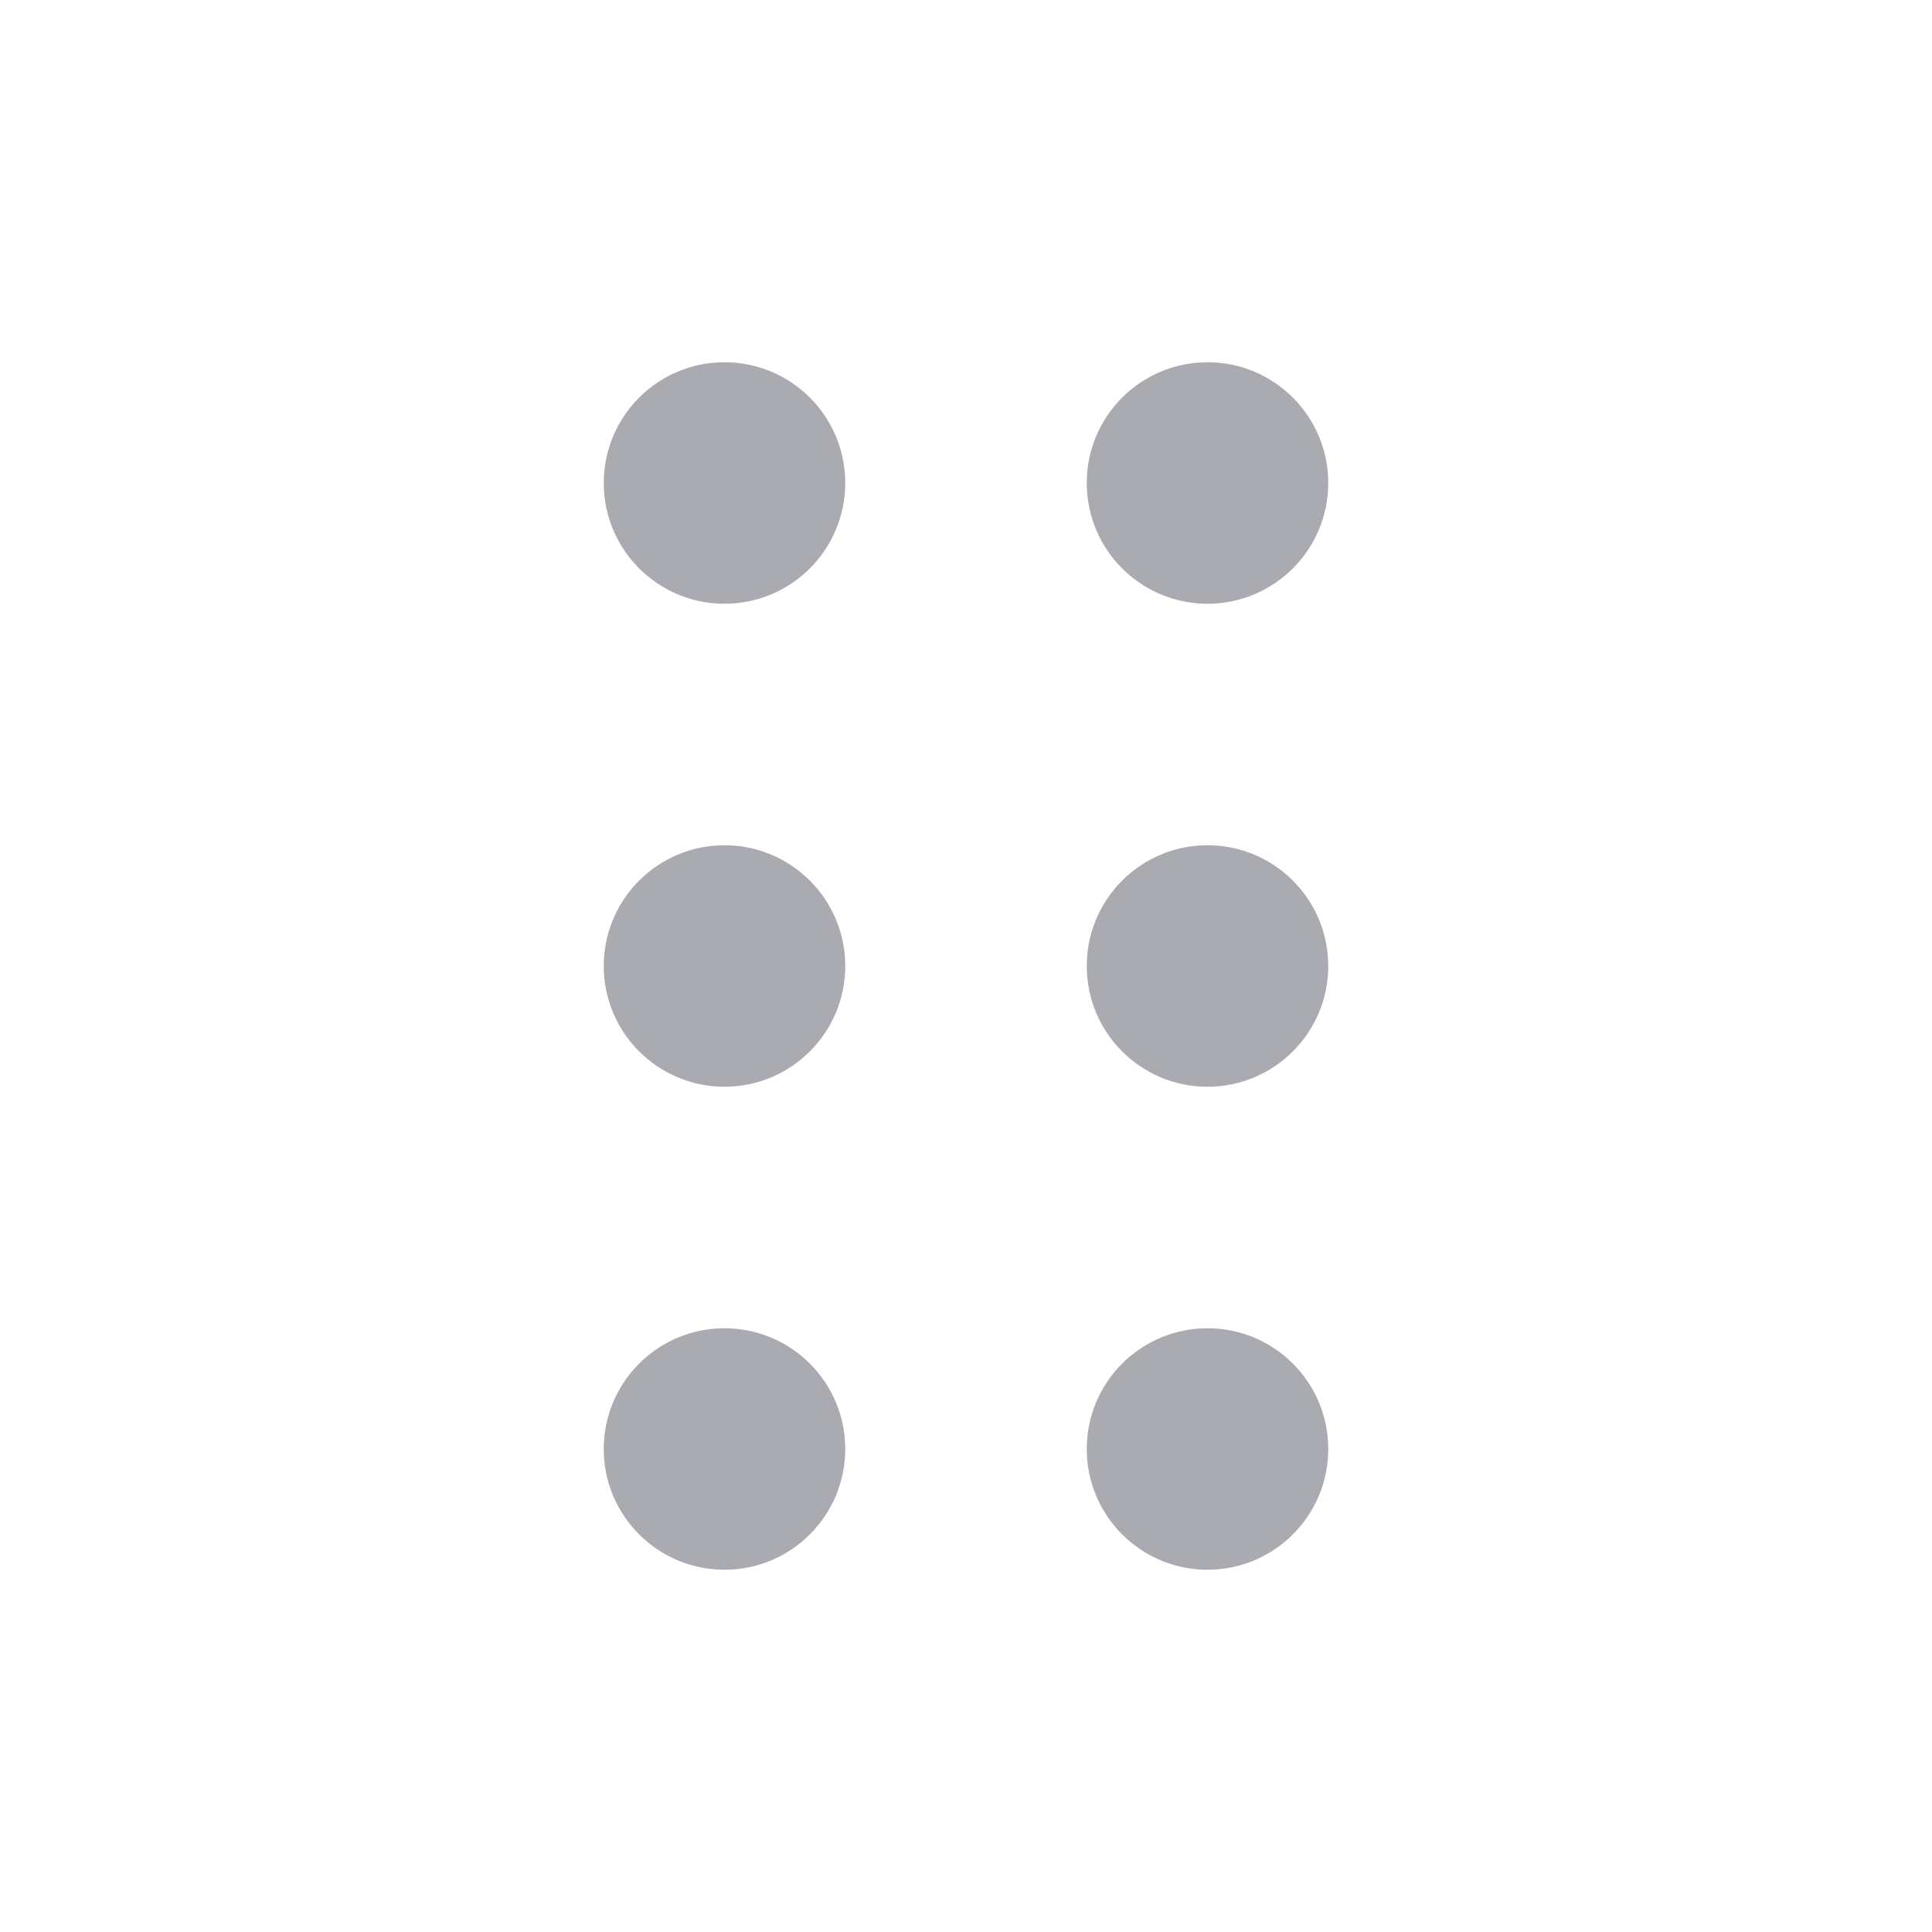
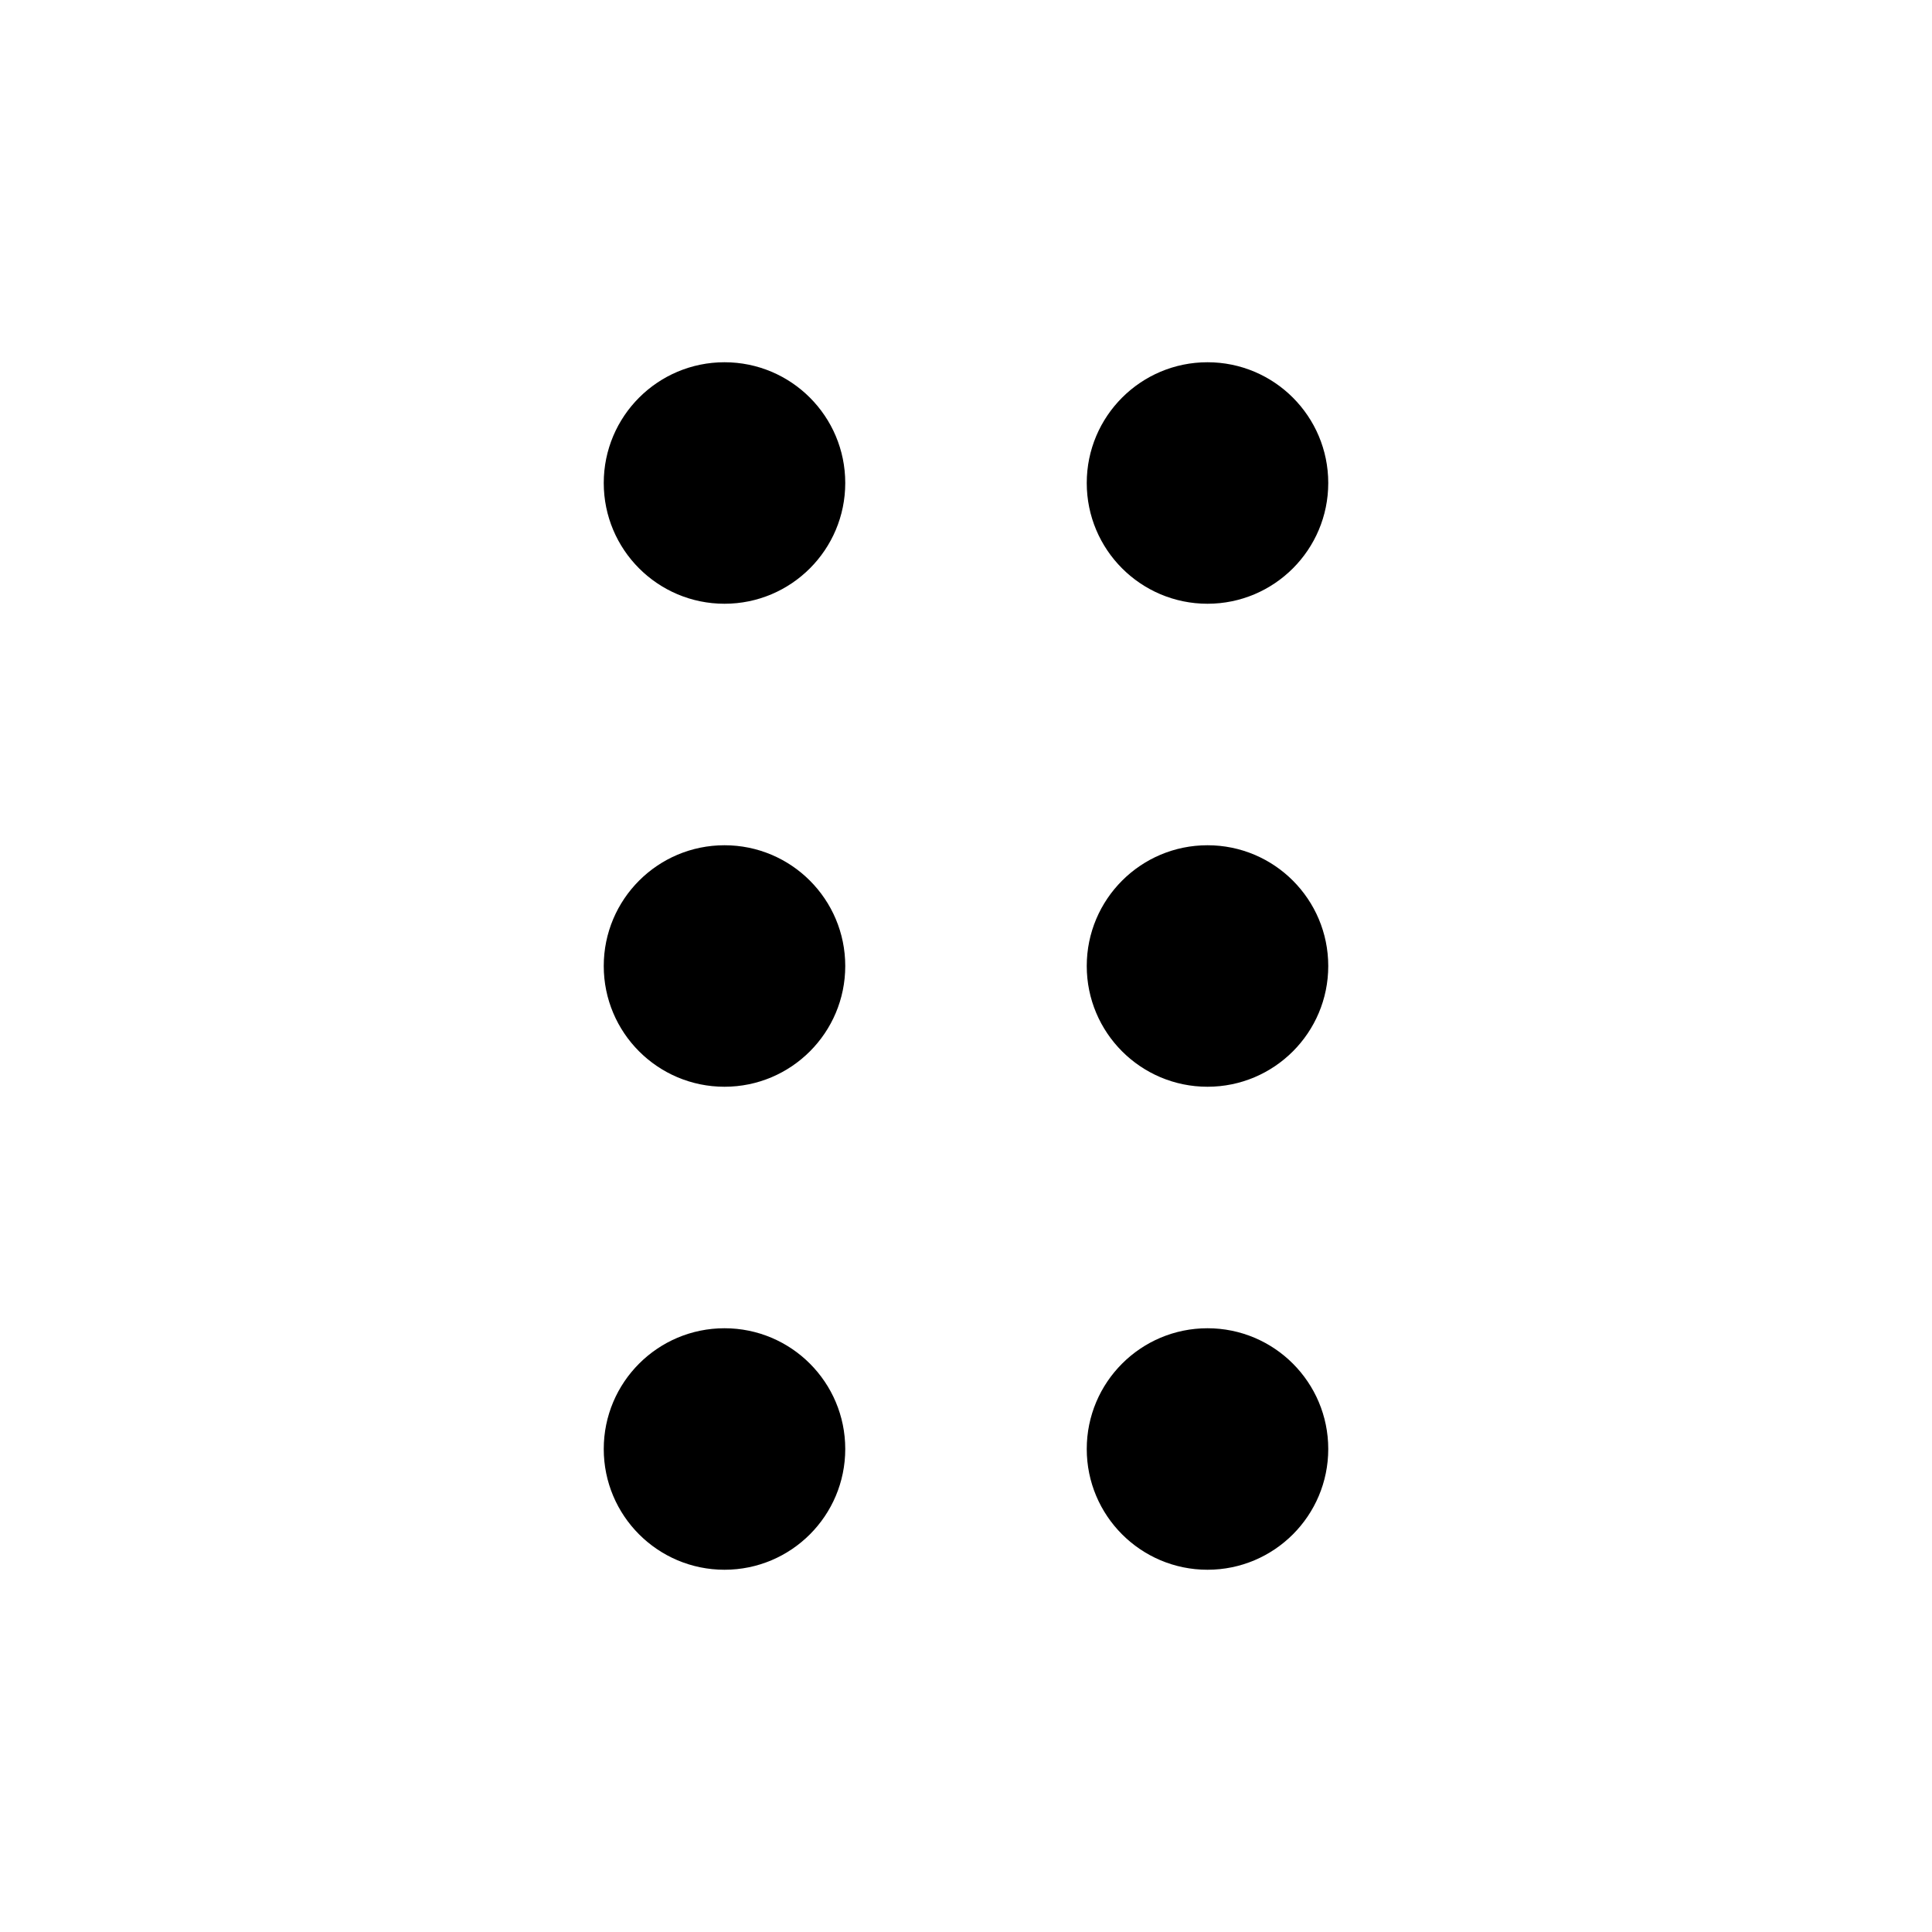
- <svg xmlns="http://www.w3.org/2000/svg" height="16" width="16" version="1.1" id="svg6">
-   <defs id="defs10" />
-   <path id="path376" style="fill:#555761;stroke-width:2.58;stroke-linecap:round;stroke-linejoin:round;-inkscape-stroke:none;stop-color:#000000;opacity:0.5" d="M 6 3 A 1 1 0 0 0 5 4 A 1 1 0 0 0 6 5 A 1 1 0 0 0 7 4 A 1 1 0 0 0 6 3 z M 10 3 A 1 1 0 0 0 9 4 A 1 1 0 0 0 10 5 A 1 1 0 0 0 11 4 A 1 1 0 0 0 10 3 z M 6 7 A 1 1 0 0 0 5 8 A 1 1 0 0 0 6 9 A 1 1 0 0 0 7 8 A 1 1 0 0 0 6 7 z M 10 7 A 1 1 0 0 0 9 8 A 1 1 0 0 0 10 9 A 1 1 0 0 0 11 8 A 1 1 0 0 0 10 7 z M 6 11 A 1 1 0 0 0 5 12 A 1 1 0 0 0 6 13 A 1 1 0 0 0 7 12 A 1 1 0 0 0 6 11 z M 10 11 A 1 1 0 0 0 9 12 A 1 1 0 0 0 10 13 A 1 1 0 0 0 11 12 A 1 1 0 0 0 10 11 z " />
+ <svg xmlns="http://www.w3.org/2000/svg" xmlns:ns1="https://www.gtk.org/grappa" ns1:version="1" ns1:state="0" id="svg6" width="16" height="16">
+   <path id="path376" class="foreground foreground-fill" fill="url(#gpa:foreground) rgb(0,0,0)" fill-opacity="1" fill-rule="nonzero" d="M 6 3 A 1 1 0 0 0 5 4 A 1 1 0 0 0 6 5 A 1 1 0 0 0 7 4 A 1 1 0 0 0 6 3 Z M 10 3 A 1 1 0 0 0 9 4 A 1 1 0 0 0 10 5 A 1 1 0 0 0 11 4 A 1 1 0 0 0 10 3 Z M 6 7 A 1 1 0 0 0 5 8 A 1 1 0 0 0 6 9 A 1 1 0 0 0 7 8 A 1 1 0 0 0 6 7 Z M 10 7 A 1 1 0 0 0 9 8 A 1 1 0 0 0 10 9 A 1 1 0 0 0 11 8 A 1 1 0 0 0 10 7 Z M 6 11 A 1 1 0 0 0 5 12 A 1 1 0 0 0 6 13 A 1 1 0 0 0 7 12 A 1 1 0 0 0 6 11 Z M 10 11 A 1 1 0 0 0 9 12 A 1 1 0 0 0 10 13 A 1 1 0 0 0 11 12 A 1 1 0 0 0 10 11 Z" ns1:animation-repeat="0" ns1:animation-segment="0">
+   </path>
</svg>
